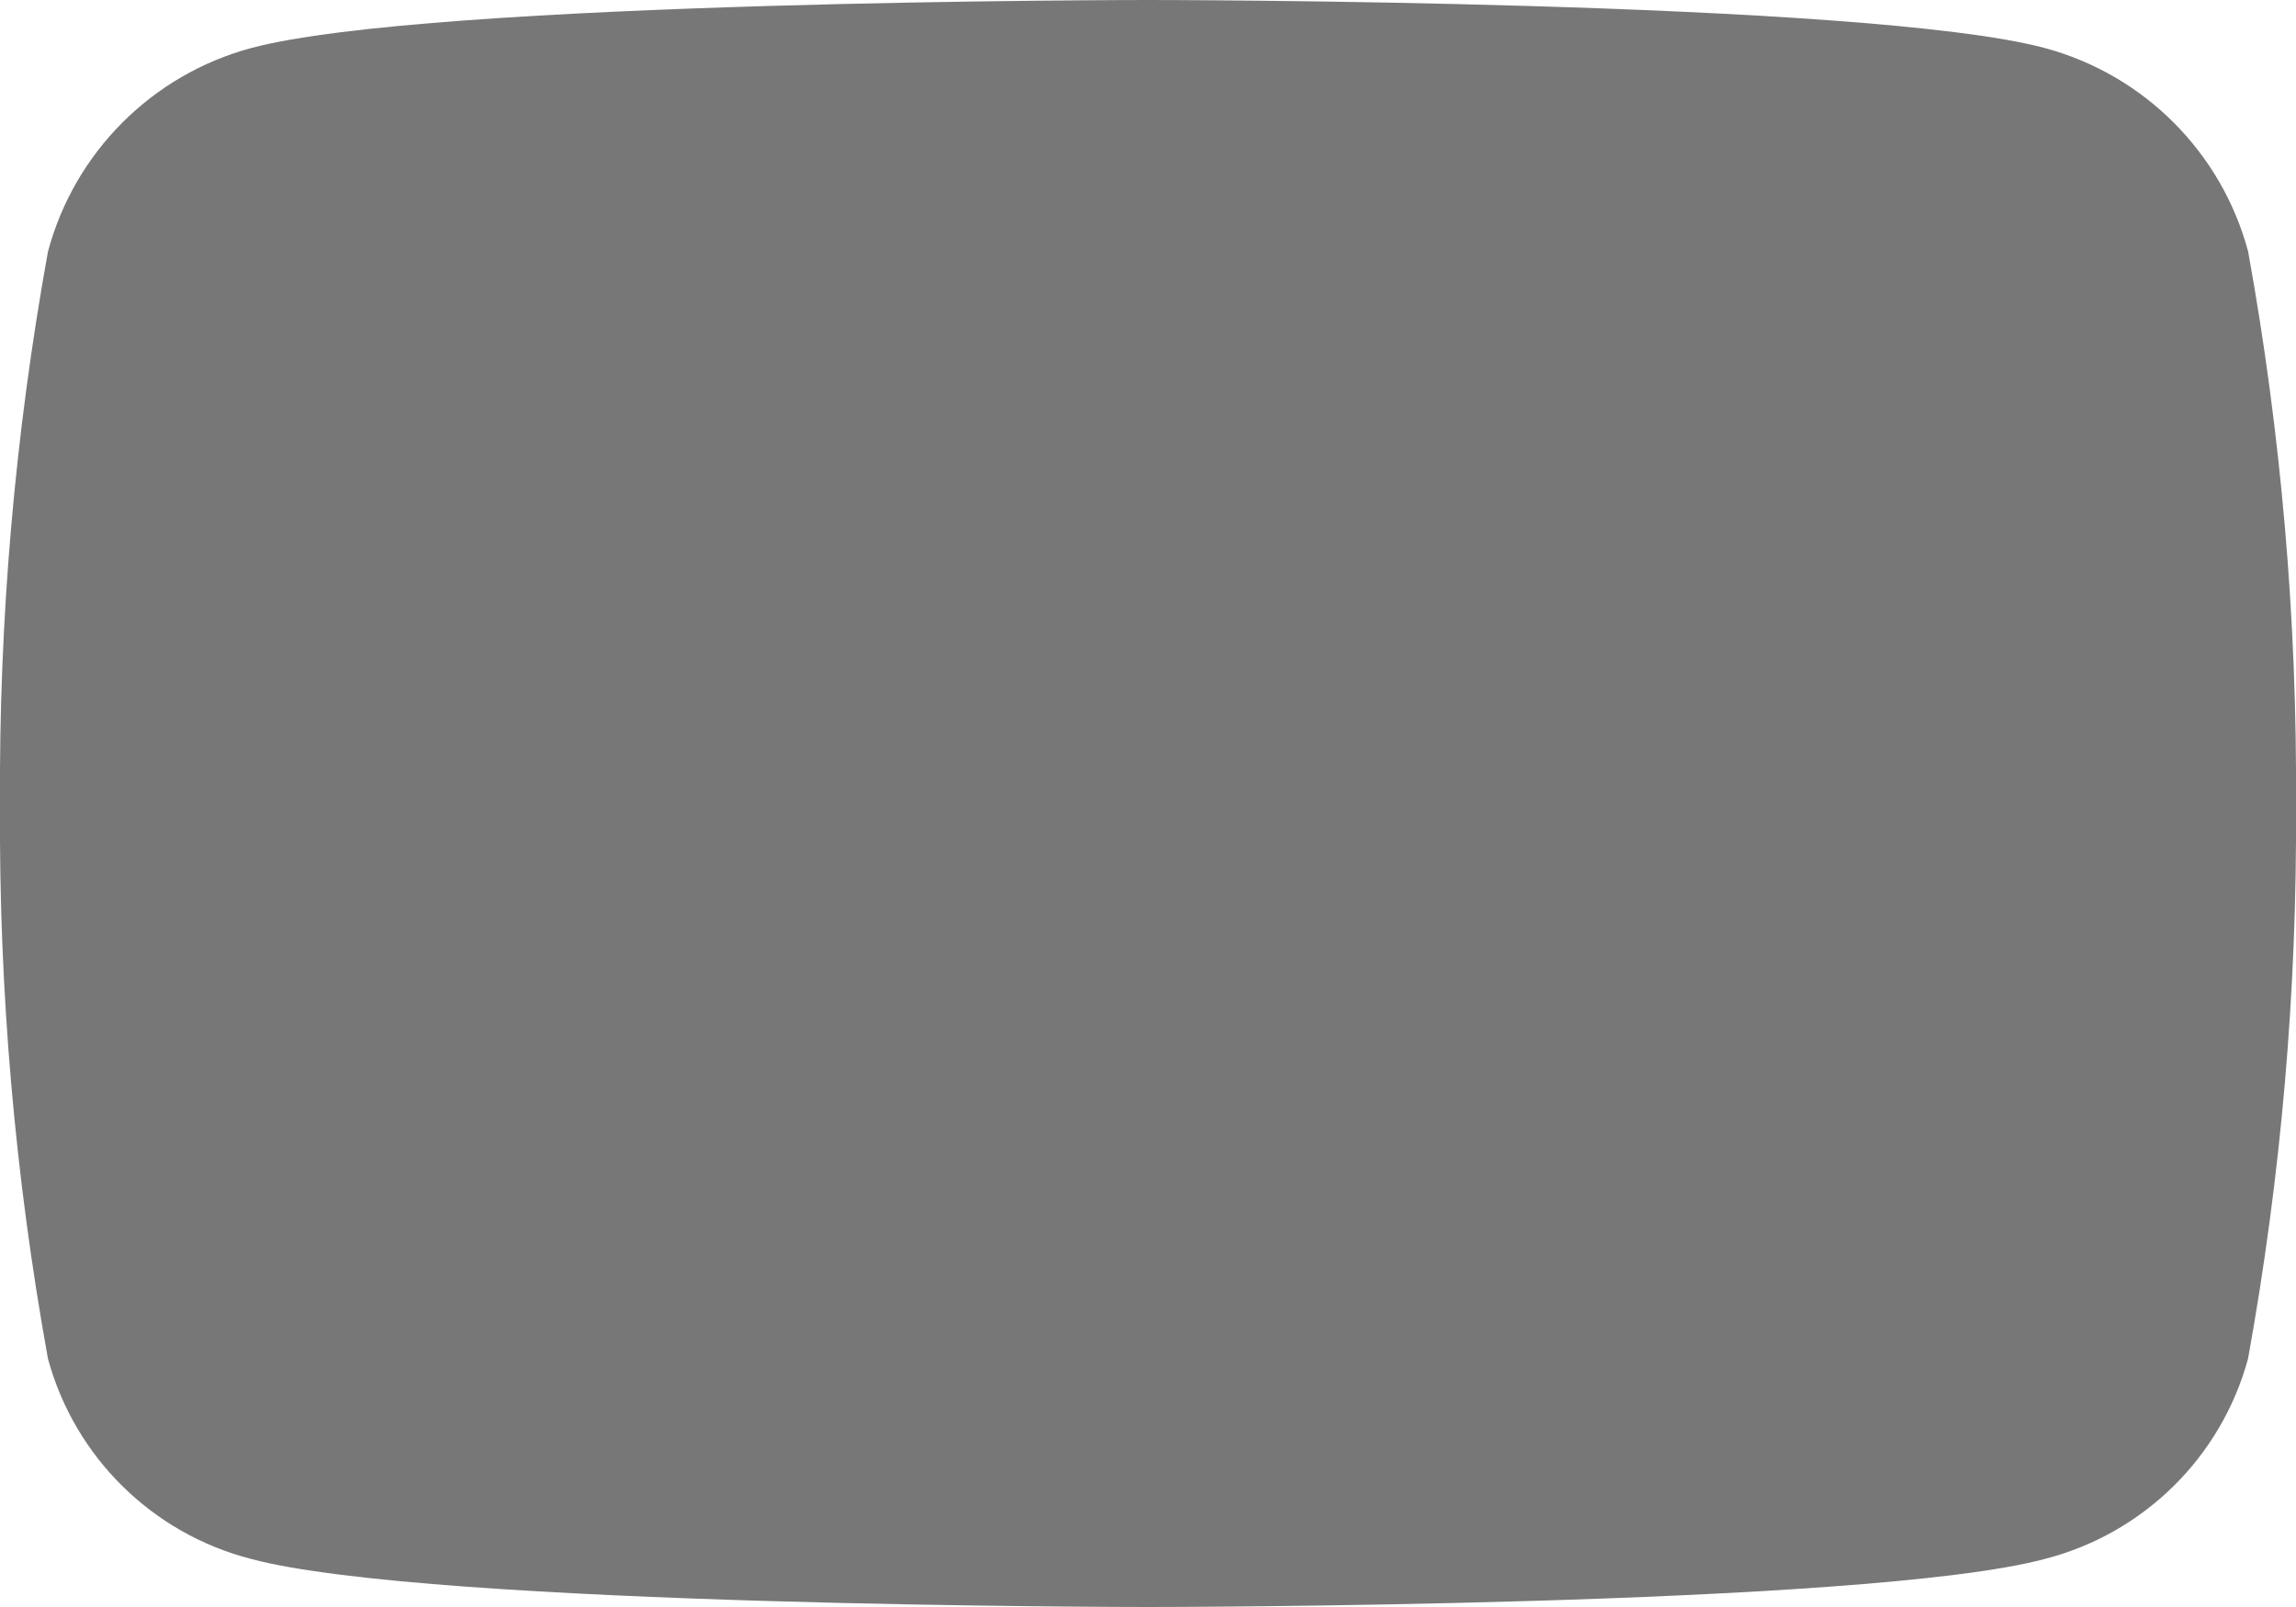
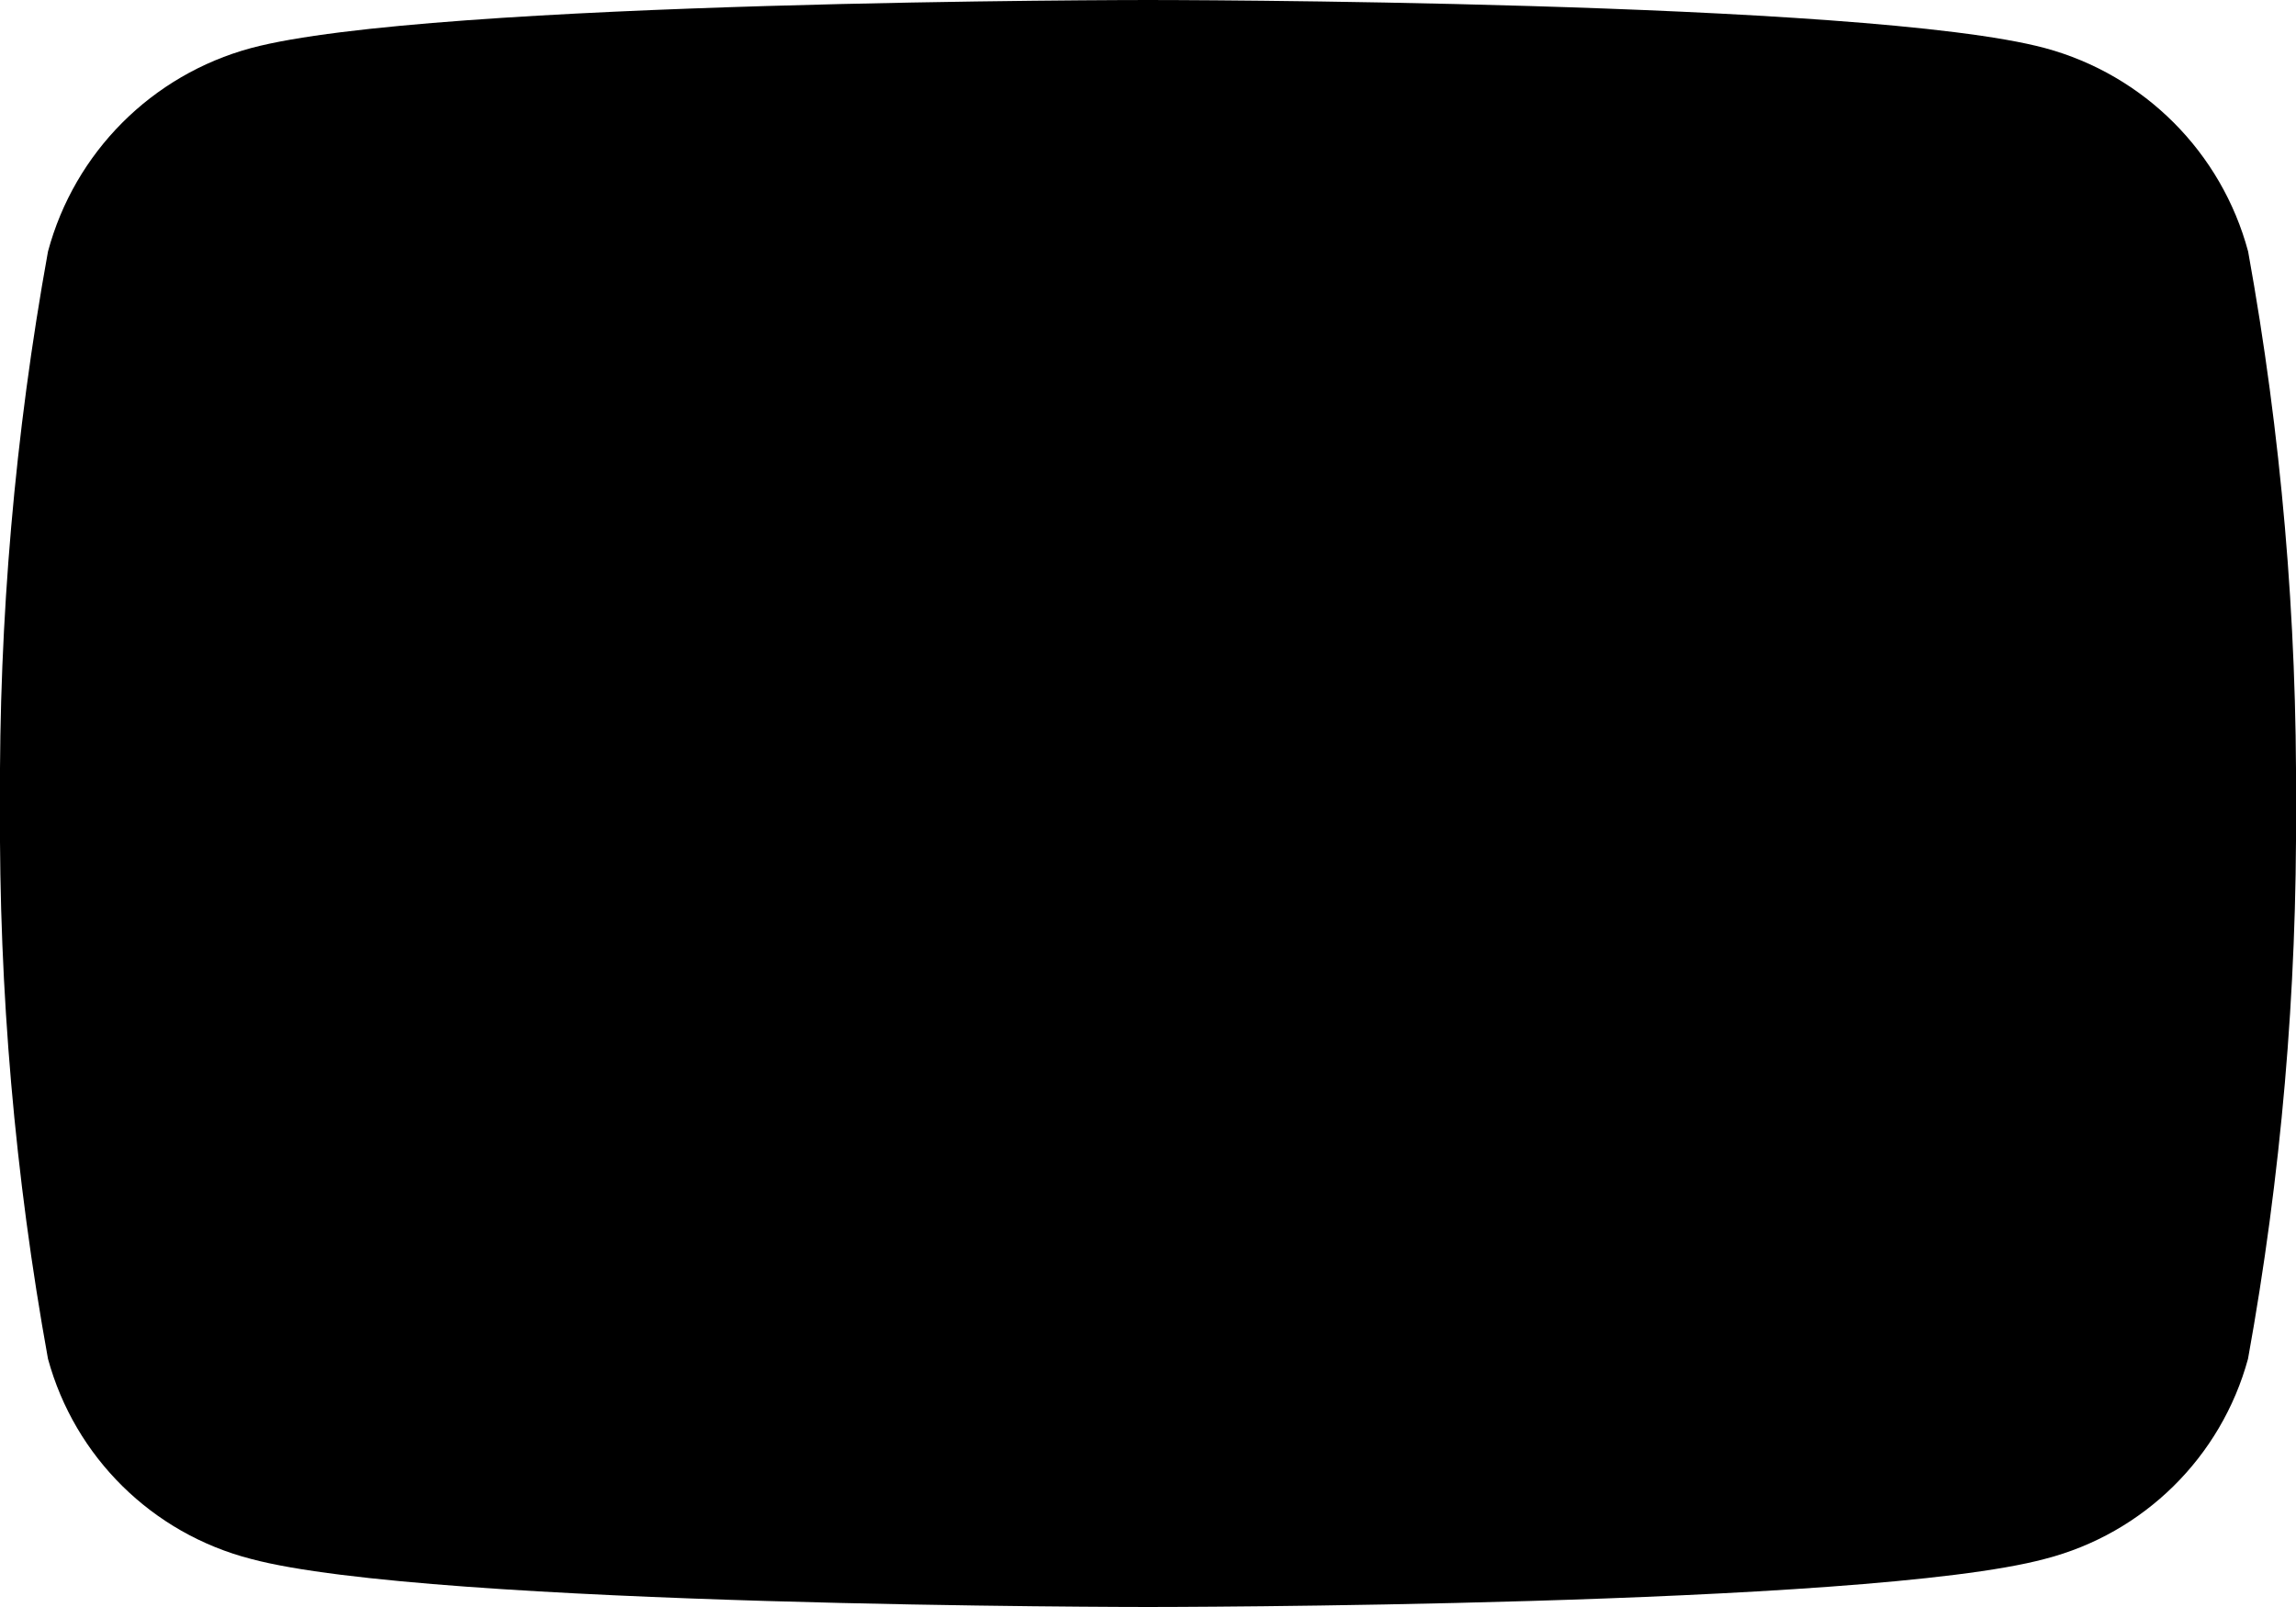
<svg xmlns="http://www.w3.org/2000/svg" width="20" height="14" viewBox="0 0 20 14">
-   <path id="youtube-brands" d="M2.186,13.581A2.471,2.471,0,0,1,.418,11.838,26.152,26.152,0,0,1,0,7.014,26.144,26.144,0,0,1,.418,2.191,2.509,2.509,0,0,1,2.186.419C3.746,0,10,0,10,0s6.254,0,7.814.419a2.509,2.509,0,0,1,1.769,1.772A26.144,26.144,0,0,1,20,7.014a26.152,26.152,0,0,1-.418,4.824,2.471,2.471,0,0,1-1.769,1.743C16.254,14,10,14,10,14S3.746,14,2.186,13.581Z" fill="#777" />
+   <path id="youtube-brands" d="M2.186,13.581A2.471,2.471,0,0,1,.418,11.838,26.152,26.152,0,0,1,0,7.014,26.144,26.144,0,0,1,.418,2.191,2.509,2.509,0,0,1,2.186.419C3.746,0,10,0,10,0s6.254,0,7.814.419a2.509,2.509,0,0,1,1.769,1.772A26.144,26.144,0,0,1,20,7.014a26.152,26.152,0,0,1-.418,4.824,2.471,2.471,0,0,1-1.769,1.743C16.254,14,10,14,10,14S3.746,14,2.186,13.581Z" />
</svg>
